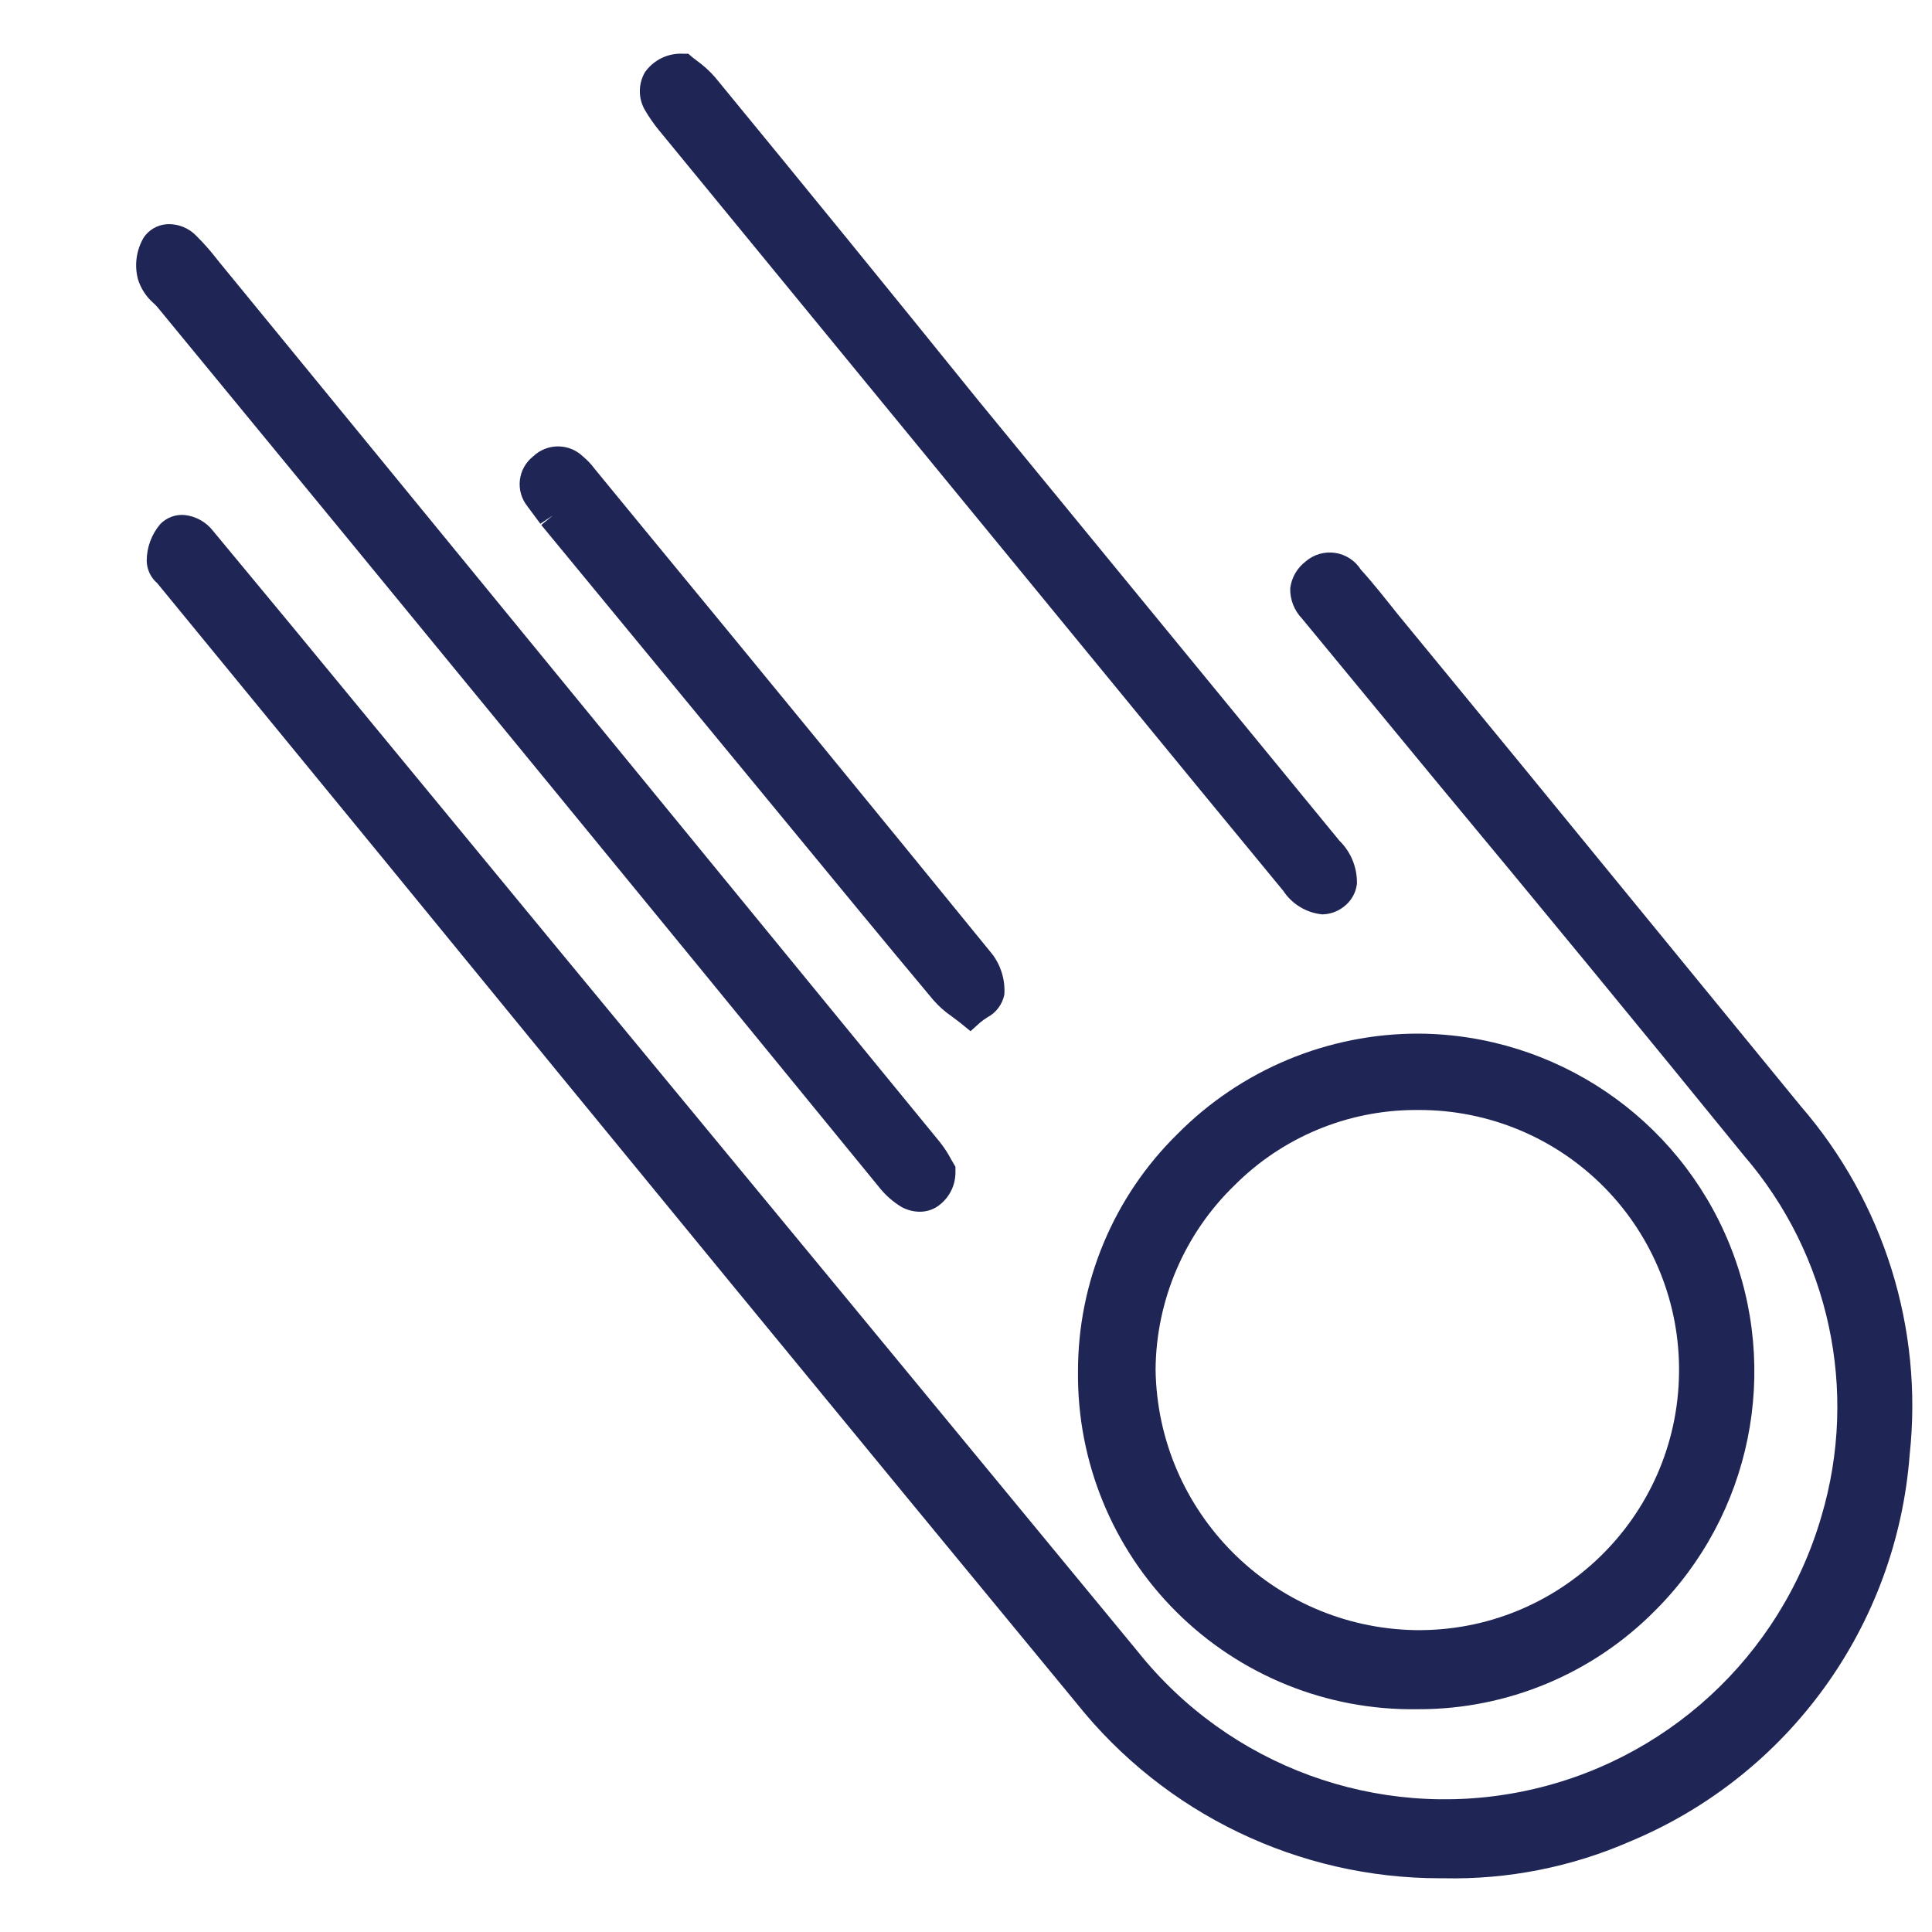
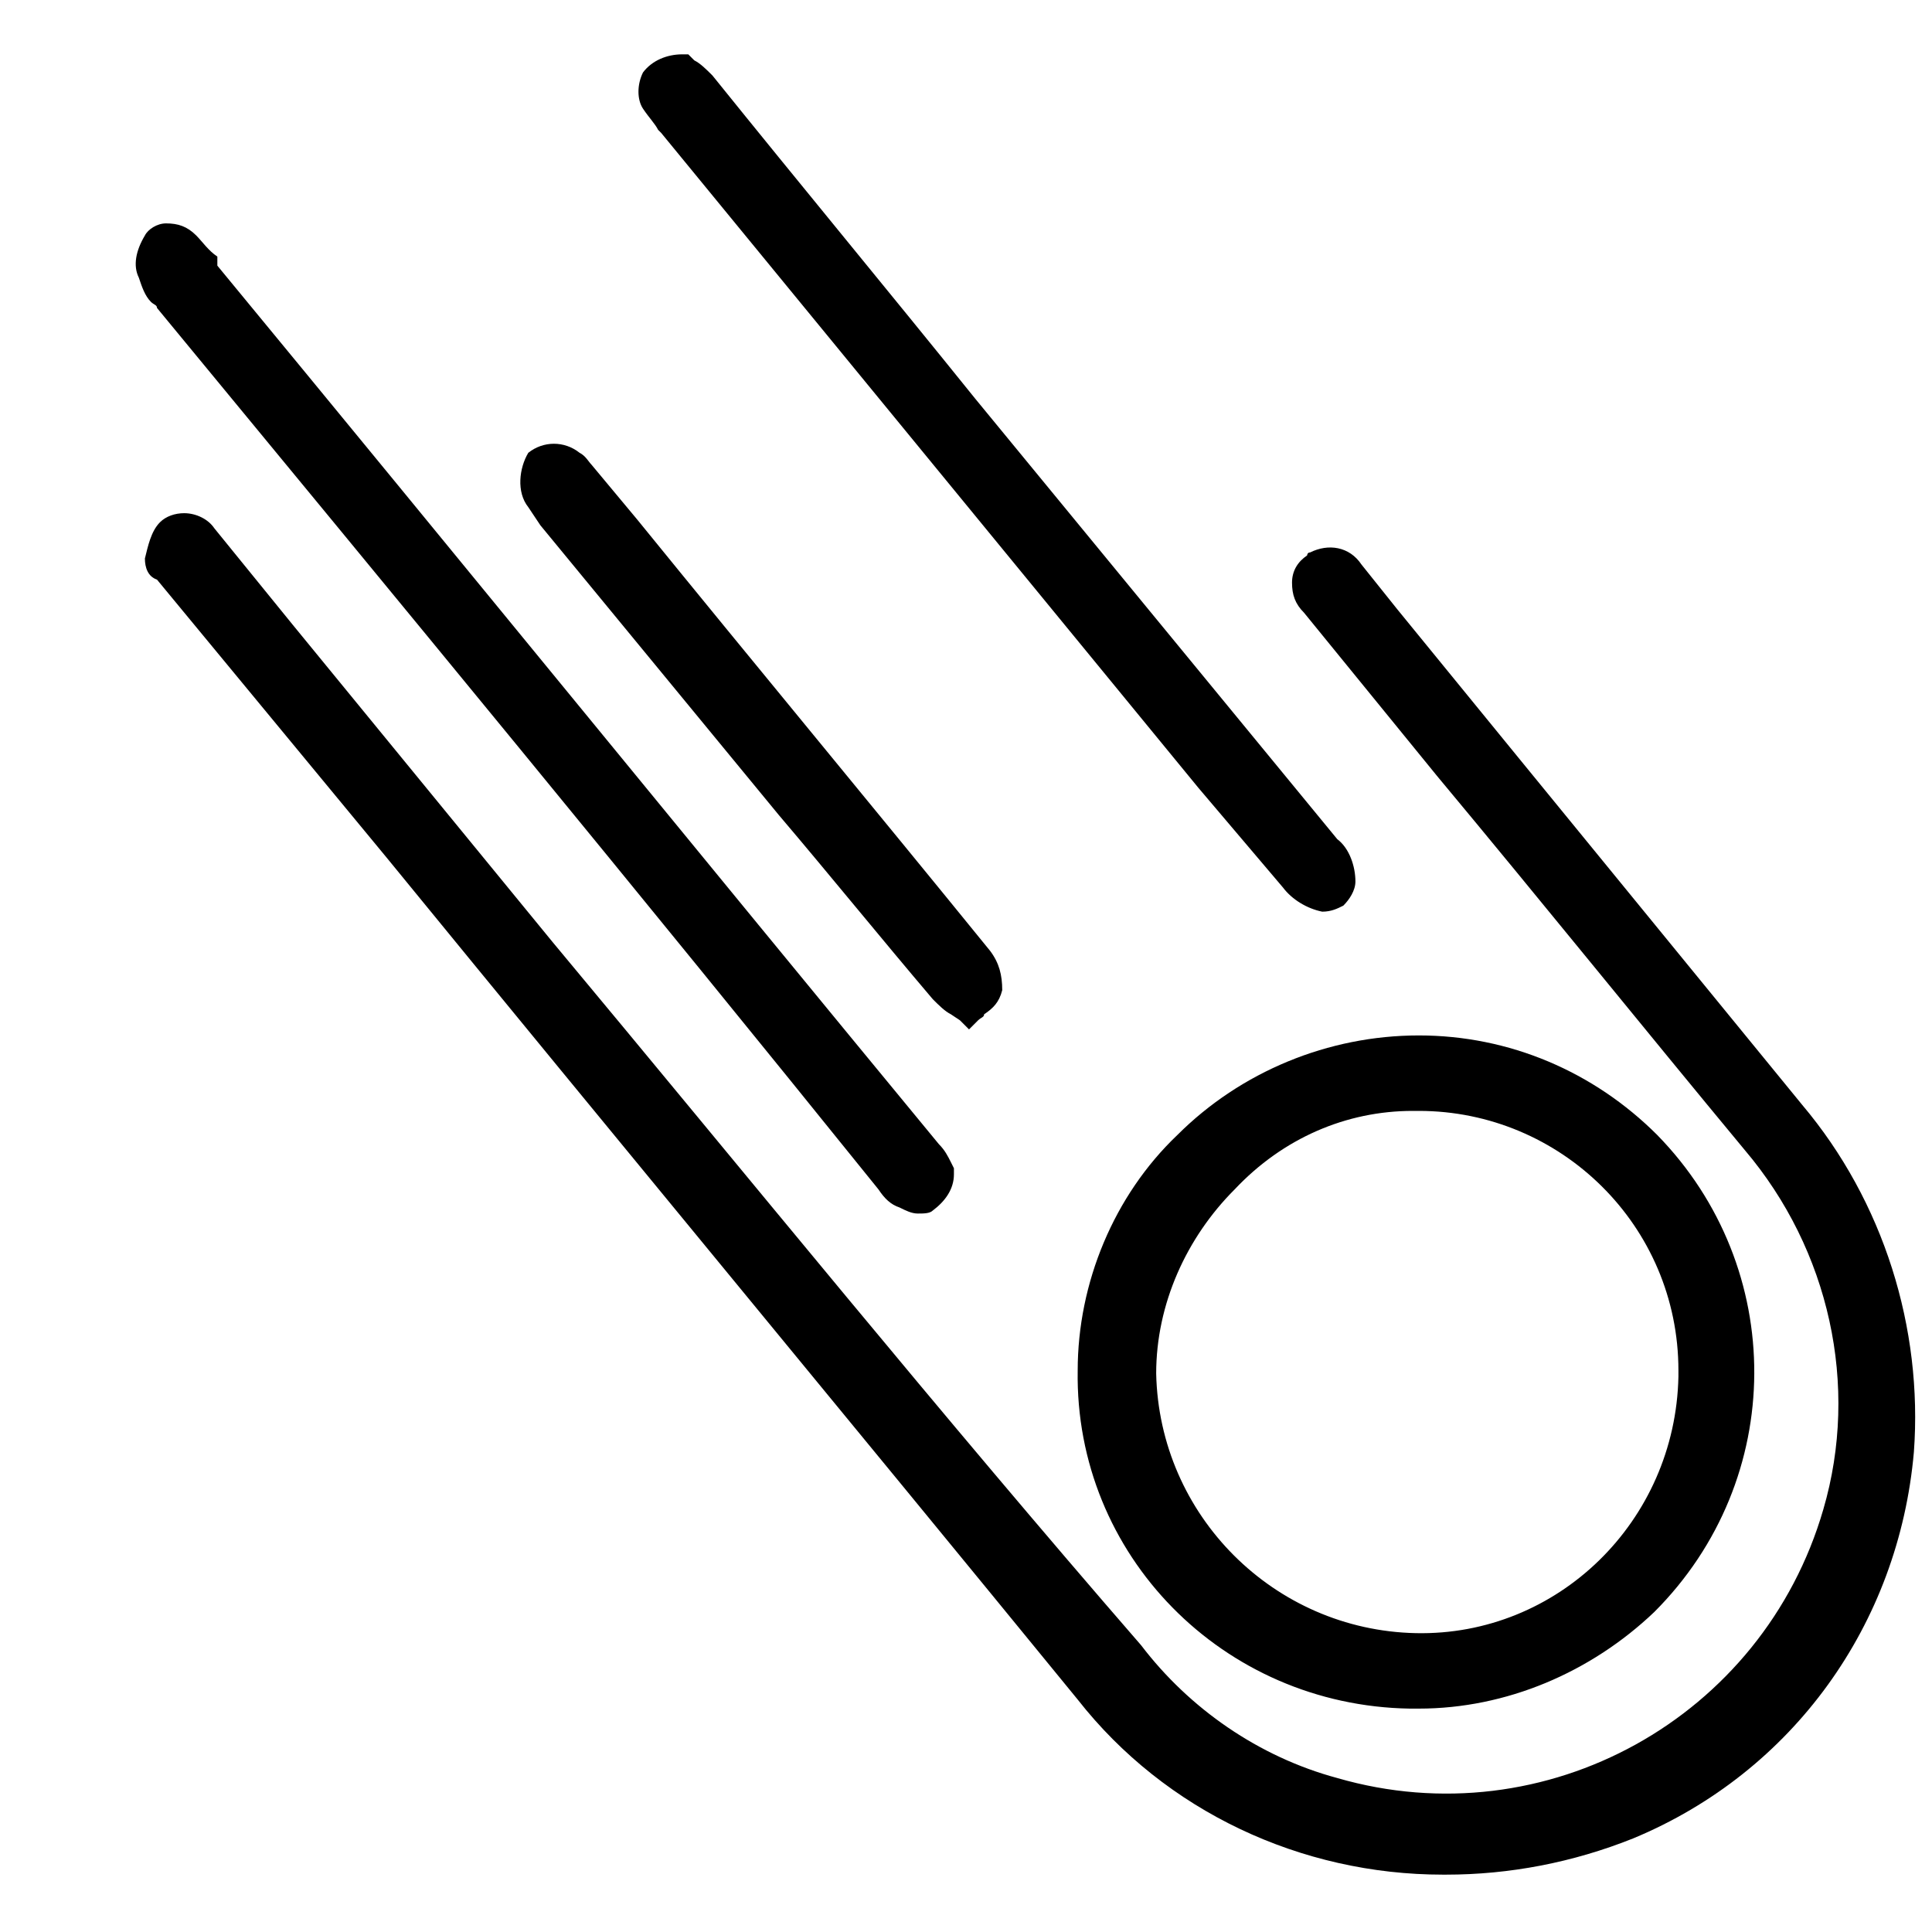
- <svg xmlns="http://www.w3.org/2000/svg" id="Layer_1" data-name="Layer 1" viewBox="0 0 64 64">
-   <path fill="#1f2555" class="cls-1" d="M59.65,36.64,50.28,25.19l-4-4.87c-.39-.49-.79-1-1.2-1.45a1.22,1.22,0,0,0-1.83-.27,1.32,1.32,0,0,0-.51.89,1.4,1.4,0,0,0,.39,1l4.42,5.36C51,30,54.39,34.12,57.77,38.28a12.74,12.74,0,0,1,2.57,11.94,13,13,0,0,1-22.65,4.49Q28,42.95,18.29,31.2L9.67,20.74,7.06,17.59a1.38,1.38,0,0,0-.95-.53,1,1,0,0,0-.8.3,1.88,1.88,0,0,0-.45,1.22,1,1,0,0,0,.35.74l7.56,9.22q11.44,14,22.89,27.88a15.4,15.4,0,0,0,12.06,5.8h.1A14.64,14.64,0,0,0,54,61a15.12,15.12,0,0,0,9.26-12.81A15.16,15.16,0,0,0,59.65,36.64Z" />
-   <path fill="#1f2555" class="cls-1" d="M35.71,45.44A11.07,11.07,0,0,0,46.94,56.62H47a11,11,0,0,0,7.81-3.25A11.19,11.19,0,0,0,47,34.24h0a11.22,11.22,0,0,0-8,3.33A11,11,0,0,0,35.71,45.44Zm11.14-8.67H47a8.6,8.6,0,0,1,8.62,8.73A8.62,8.62,0,0,1,46.88,54a8.76,8.76,0,0,1-8.6-8.63,8.59,8.59,0,0,1,2.62-6.11A8.49,8.49,0,0,1,46.85,36.77Z" />
-   <path fill="#1f2555" class="cls-1" d="M5.22,10.18q12,14.58,23.92,29.17h0a2.76,2.76,0,0,0,.72.63,1.27,1.27,0,0,0,.59.16A1.07,1.07,0,0,0,31,40a1.36,1.36,0,0,0,.65-1.2v-.15l-.14-.24a3.62,3.62,0,0,0-.37-.57Q19.2,23.26,7.27,8.69l-.12-.15a7.53,7.53,0,0,0-.65-.73,1.25,1.25,0,0,0-1-.38,1,1,0,0,0-.74.44,1.81,1.81,0,0,0-.19,1.38,1.72,1.72,0,0,0,.48.76A1.29,1.29,0,0,1,5.22,10.18Z" />
-   <path fill="#1f2555" class="cls-1" d="M21.84,4.33l.1.12h0L39.76,26.17l2.75,3.34a1.75,1.75,0,0,0,1.29.78,1.19,1.19,0,0,0,.71-.25,1.11,1.11,0,0,0,.44-.76,1.93,1.93,0,0,0-.58-1.43l-12-14.63Q28.06,7.88,23.68,2.55A3.63,3.63,0,0,0,23.07,2l-.13-.1-.14-.12h-.17a1.45,1.45,0,0,0-1.27.62,1.25,1.25,0,0,0,0,1.24A5.32,5.32,0,0,0,21.84,4.33Z" />
-   <path fill="#1f2555" class="cls-1" d="M17.9,17.35l.42-.28-.39.32L25.85,27c1.69,2.05,3.37,4.1,5.07,6.13a3.15,3.15,0,0,0,.61.54l.29.22.33.27.31-.28a2,2,0,0,1,.25-.18,1.1,1.1,0,0,0,.56-.75,2,2,0,0,0-.39-1.33Q27.06,24.47,21.2,17.36l-1.51-1.84a2.33,2.33,0,0,0-.38-.4,1.19,1.19,0,0,0-1.65,0,1.17,1.17,0,0,0-.19,1.65Z" />
+ <svg xmlns="http://www.w3.org/2000/svg" version="1.1" id="Layer_1" x="0px" y="0px" viewBox="0 0 64 64" xml:space="preserve">
+   <path fill="#000000" d="M59.7,36.6l-9.4-11.5l-4-4.9c-0.4-0.5-0.8-1-1.2-1.5c-0.4-0.6-1.1-0.7-1.7-0.4c-0.1,0-0.1,0.1-0.1,0.1  c-0.3,0.2-0.5,0.5-0.5,0.9c0,0.4,0.1,0.7,0.4,1l4.4,5.4c3.5,4.2,6.8,8.3,10.2,12.4c2.8,3.3,3.8,7.8,2.6,11.9  c-2,6.9-9.2,10.9-16.1,8.9c-2.6-0.7-4.9-2.3-6.5-4.4C31.2,46.9,24.8,39,18.3,31.2L9.7,20.7l-2.6-3.2c-0.2-0.3-0.6-0.5-1-0.5  c-0.3,0-0.6,0.1-0.8,0.3c-0.3,0.3-0.4,0.8-0.5,1.2c0,0.3,0.1,0.6,0.4,0.7l7.6,9.2c7.6,9.3,15.3,18.6,22.9,27.9  c2.9,3.7,7.4,5.8,12.1,5.8h0.1c2.1,0,4.2-0.4,6.2-1.2c5.3-2.2,8.8-7.1,9.3-12.8C63.7,44,62.4,39.8,59.7,36.6z M35.7,45.4  c-0.1,6.1,4.8,11.1,11,11.2c0.1,0,0.2,0,0.3,0H47c2.9,0,5.7-1.2,7.8-3.2c4.4-4.4,4.4-11.4,0.1-15.8c-2.1-2.1-4.9-3.3-7.9-3.3  c-3,0-5.9,1.2-8,3.3C36.9,39.6,35.7,42.5,35.7,45.4z M46.8,36.8H47c4.7,0,8.6,3.8,8.6,8.6c0,0.1,0,0.1,0,0.2c-0.1,4.8-4,8.6-8.7,8.5  h0c-4.7-0.1-8.5-3.9-8.6-8.6c0-2.3,1-4.5,2.6-6.1C42.5,37.7,44.6,36.8,46.8,36.8z M5.2,10.2c8,9.7,16,19.4,23.9,29.2  c0.2,0.3,0.4,0.5,0.7,0.6c0.2,0.1,0.4,0.2,0.6,0.2c0.2,0,0.4,0,0.5-0.1c0.4-0.3,0.7-0.7,0.7-1.2v-0.2l-0.1-0.2  c-0.1-0.2-0.2-0.4-0.4-0.6c-8-9.7-15.9-19.4-23.9-29.1L7.2,8.5C6.9,8.3,6.7,8,6.5,7.8c-0.3-0.3-0.6-0.4-1-0.4  c-0.3,0-0.6,0.2-0.7,0.4C4.5,8.3,4.4,8.8,4.6,9.2C4.7,9.5,4.8,9.8,5,10C5.1,10.1,5.2,10.1,5.2,10.2z M21.8,4.3l0.1,0.1l17.8,21.7  l2.8,3.3c0.3,0.4,0.8,0.7,1.3,0.8c0.3,0,0.5-0.1,0.7-0.2c0.2-0.2,0.4-0.5,0.4-0.8c0-0.5-0.2-1.1-0.6-1.4l-12-14.6  c-2.9-3.6-5.8-7.1-8.7-10.7c-0.2-0.2-0.4-0.4-0.6-0.5l-0.1-0.1l-0.1-0.1h-0.2c-0.5,0-1,0.2-1.3,0.6c-0.2,0.4-0.2,0.9,0,1.2  C21.5,3.9,21.7,4.1,21.8,4.3z M17.5,16.8l0.4,0.6l0.4-0.3l-0.4,0.3l7.9,9.6c1.7,2,3.4,4.1,5.1,6.1c0.2,0.2,0.4,0.4,0.6,0.5l0.3,0.2  l0.3,0.3l0.3-0.3c0.1-0.1,0.2-0.1,0.2-0.2c0.3-0.2,0.5-0.4,0.6-0.8c0-0.5-0.1-0.9-0.4-1.3c-3.9-4.8-7.8-9.5-11.7-14.3l-1.5-1.8  c-0.1-0.1-0.2-0.3-0.4-0.4c-0.5-0.4-1.2-0.4-1.7,0C17.2,15.5,17.1,16.3,17.5,16.8C17.5,16.8,17.5,16.8,17.5,16.8z" />
</svg>
